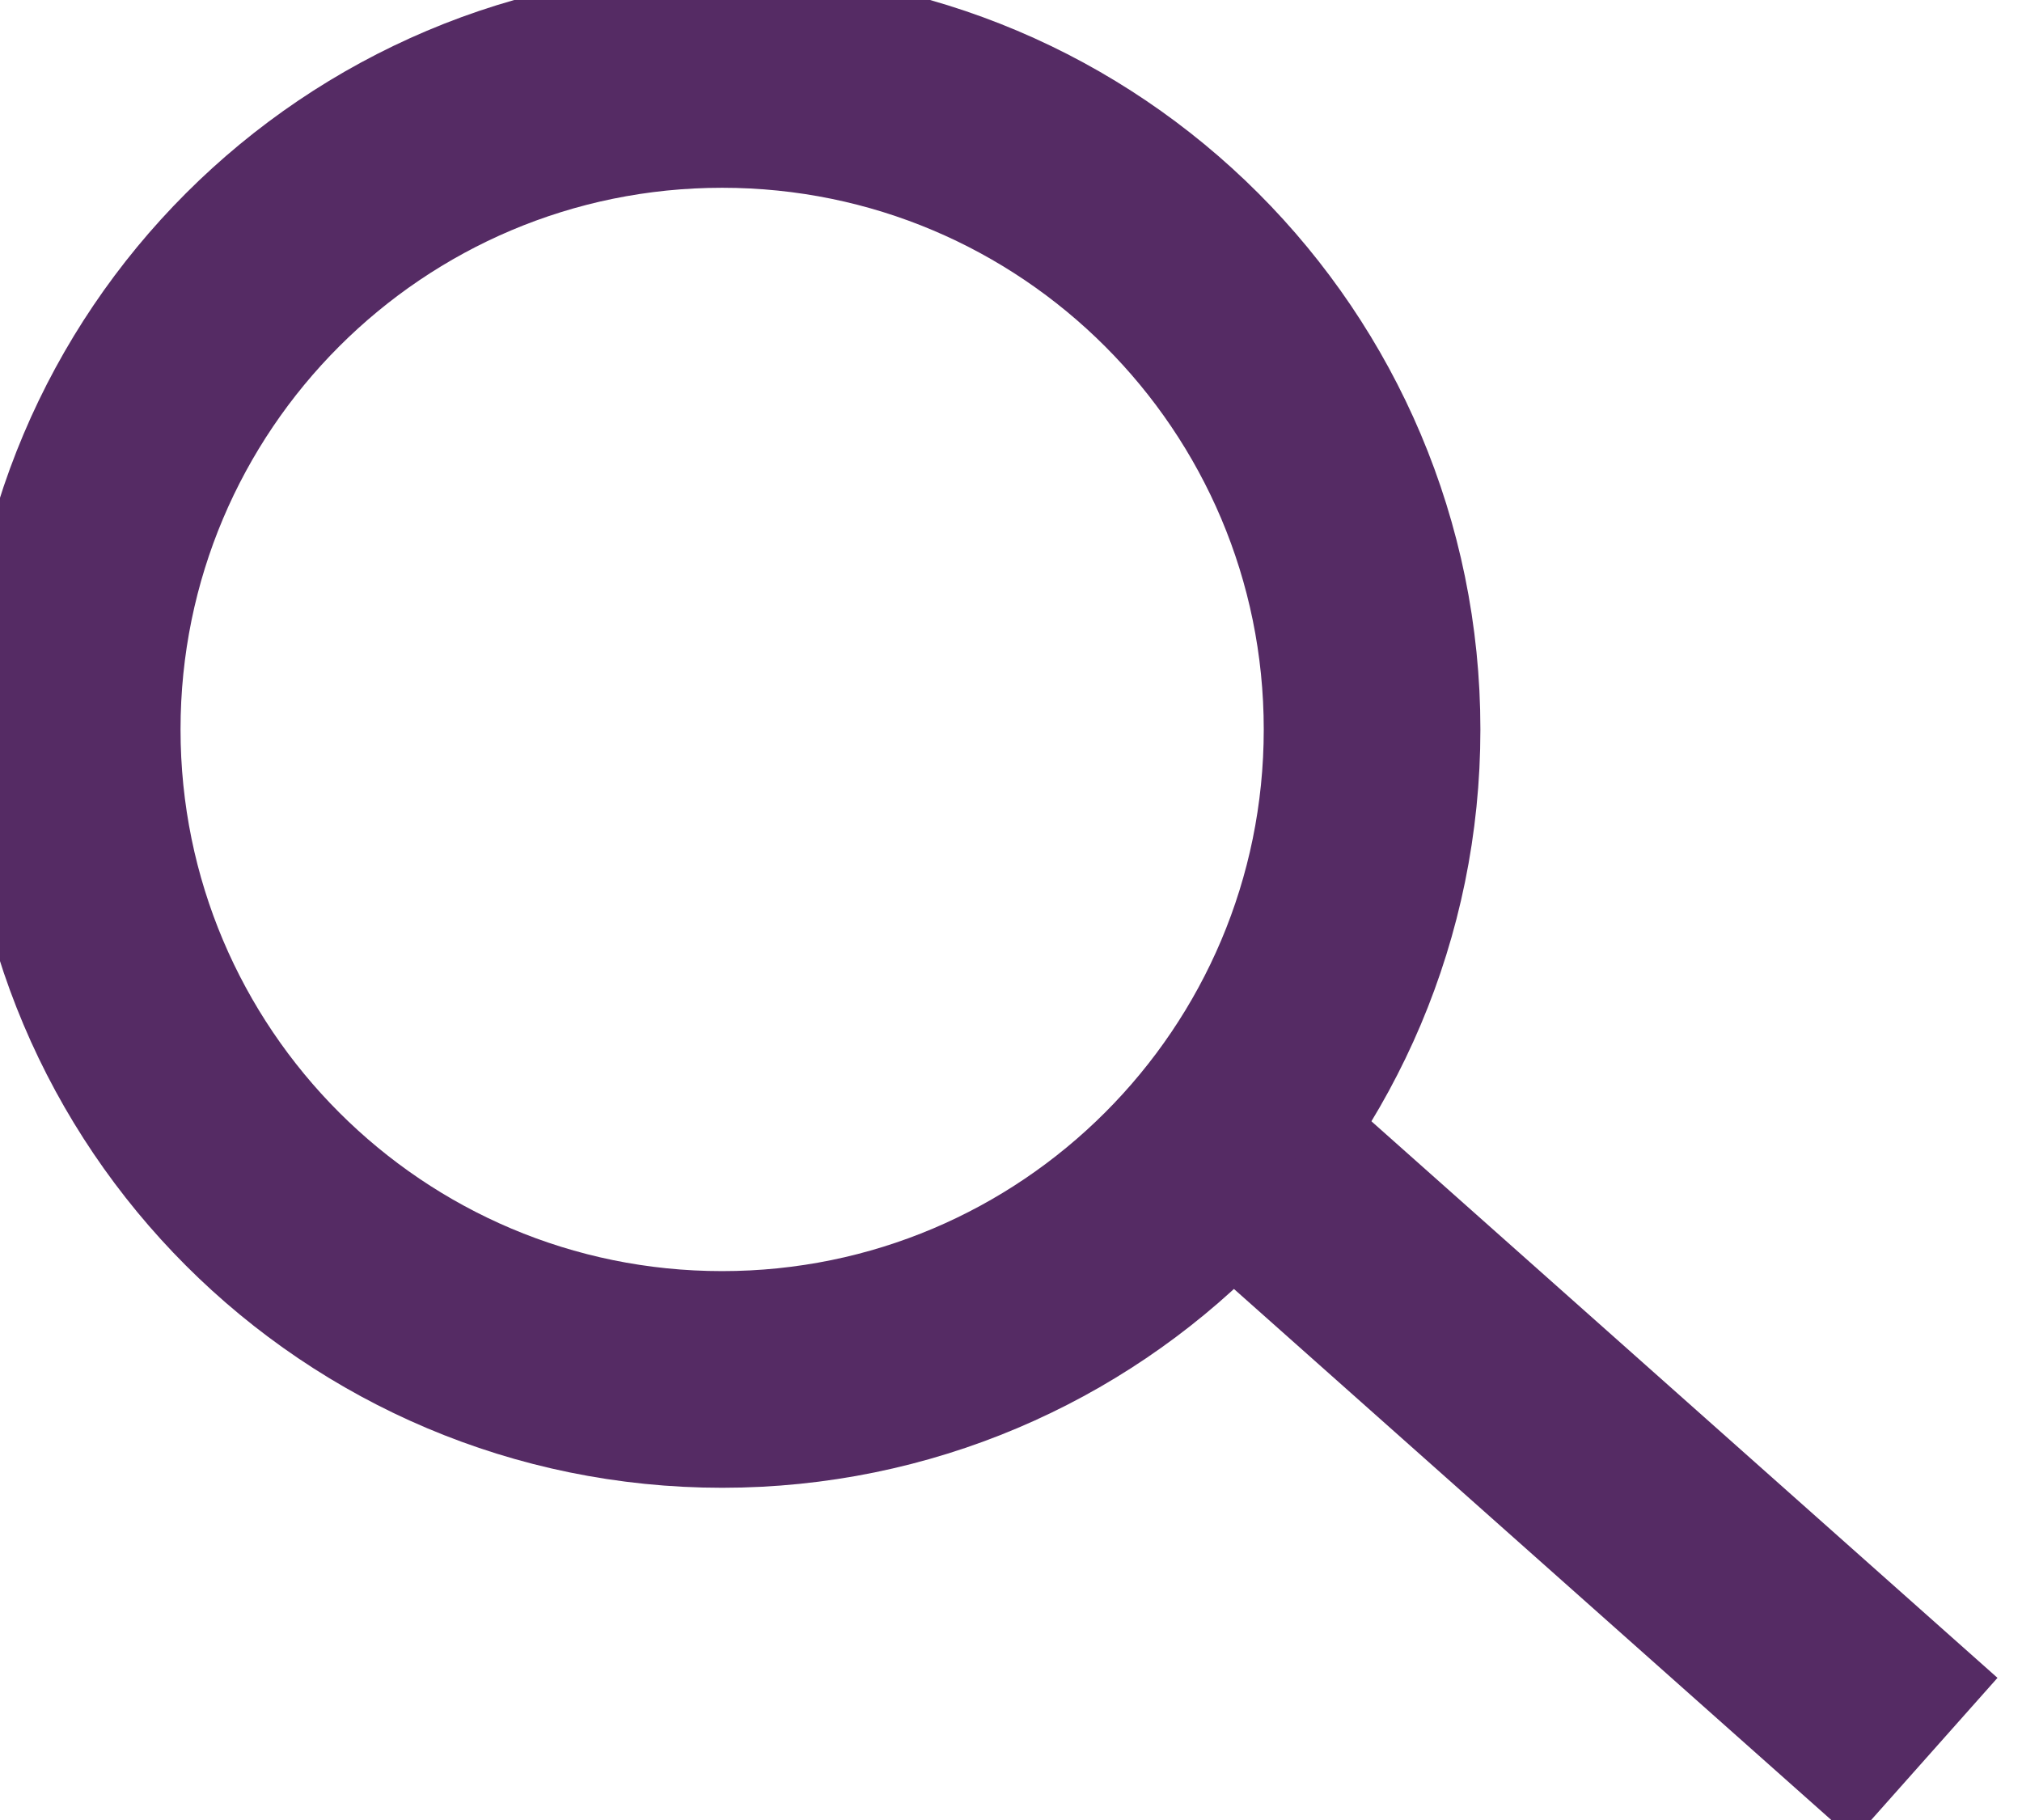
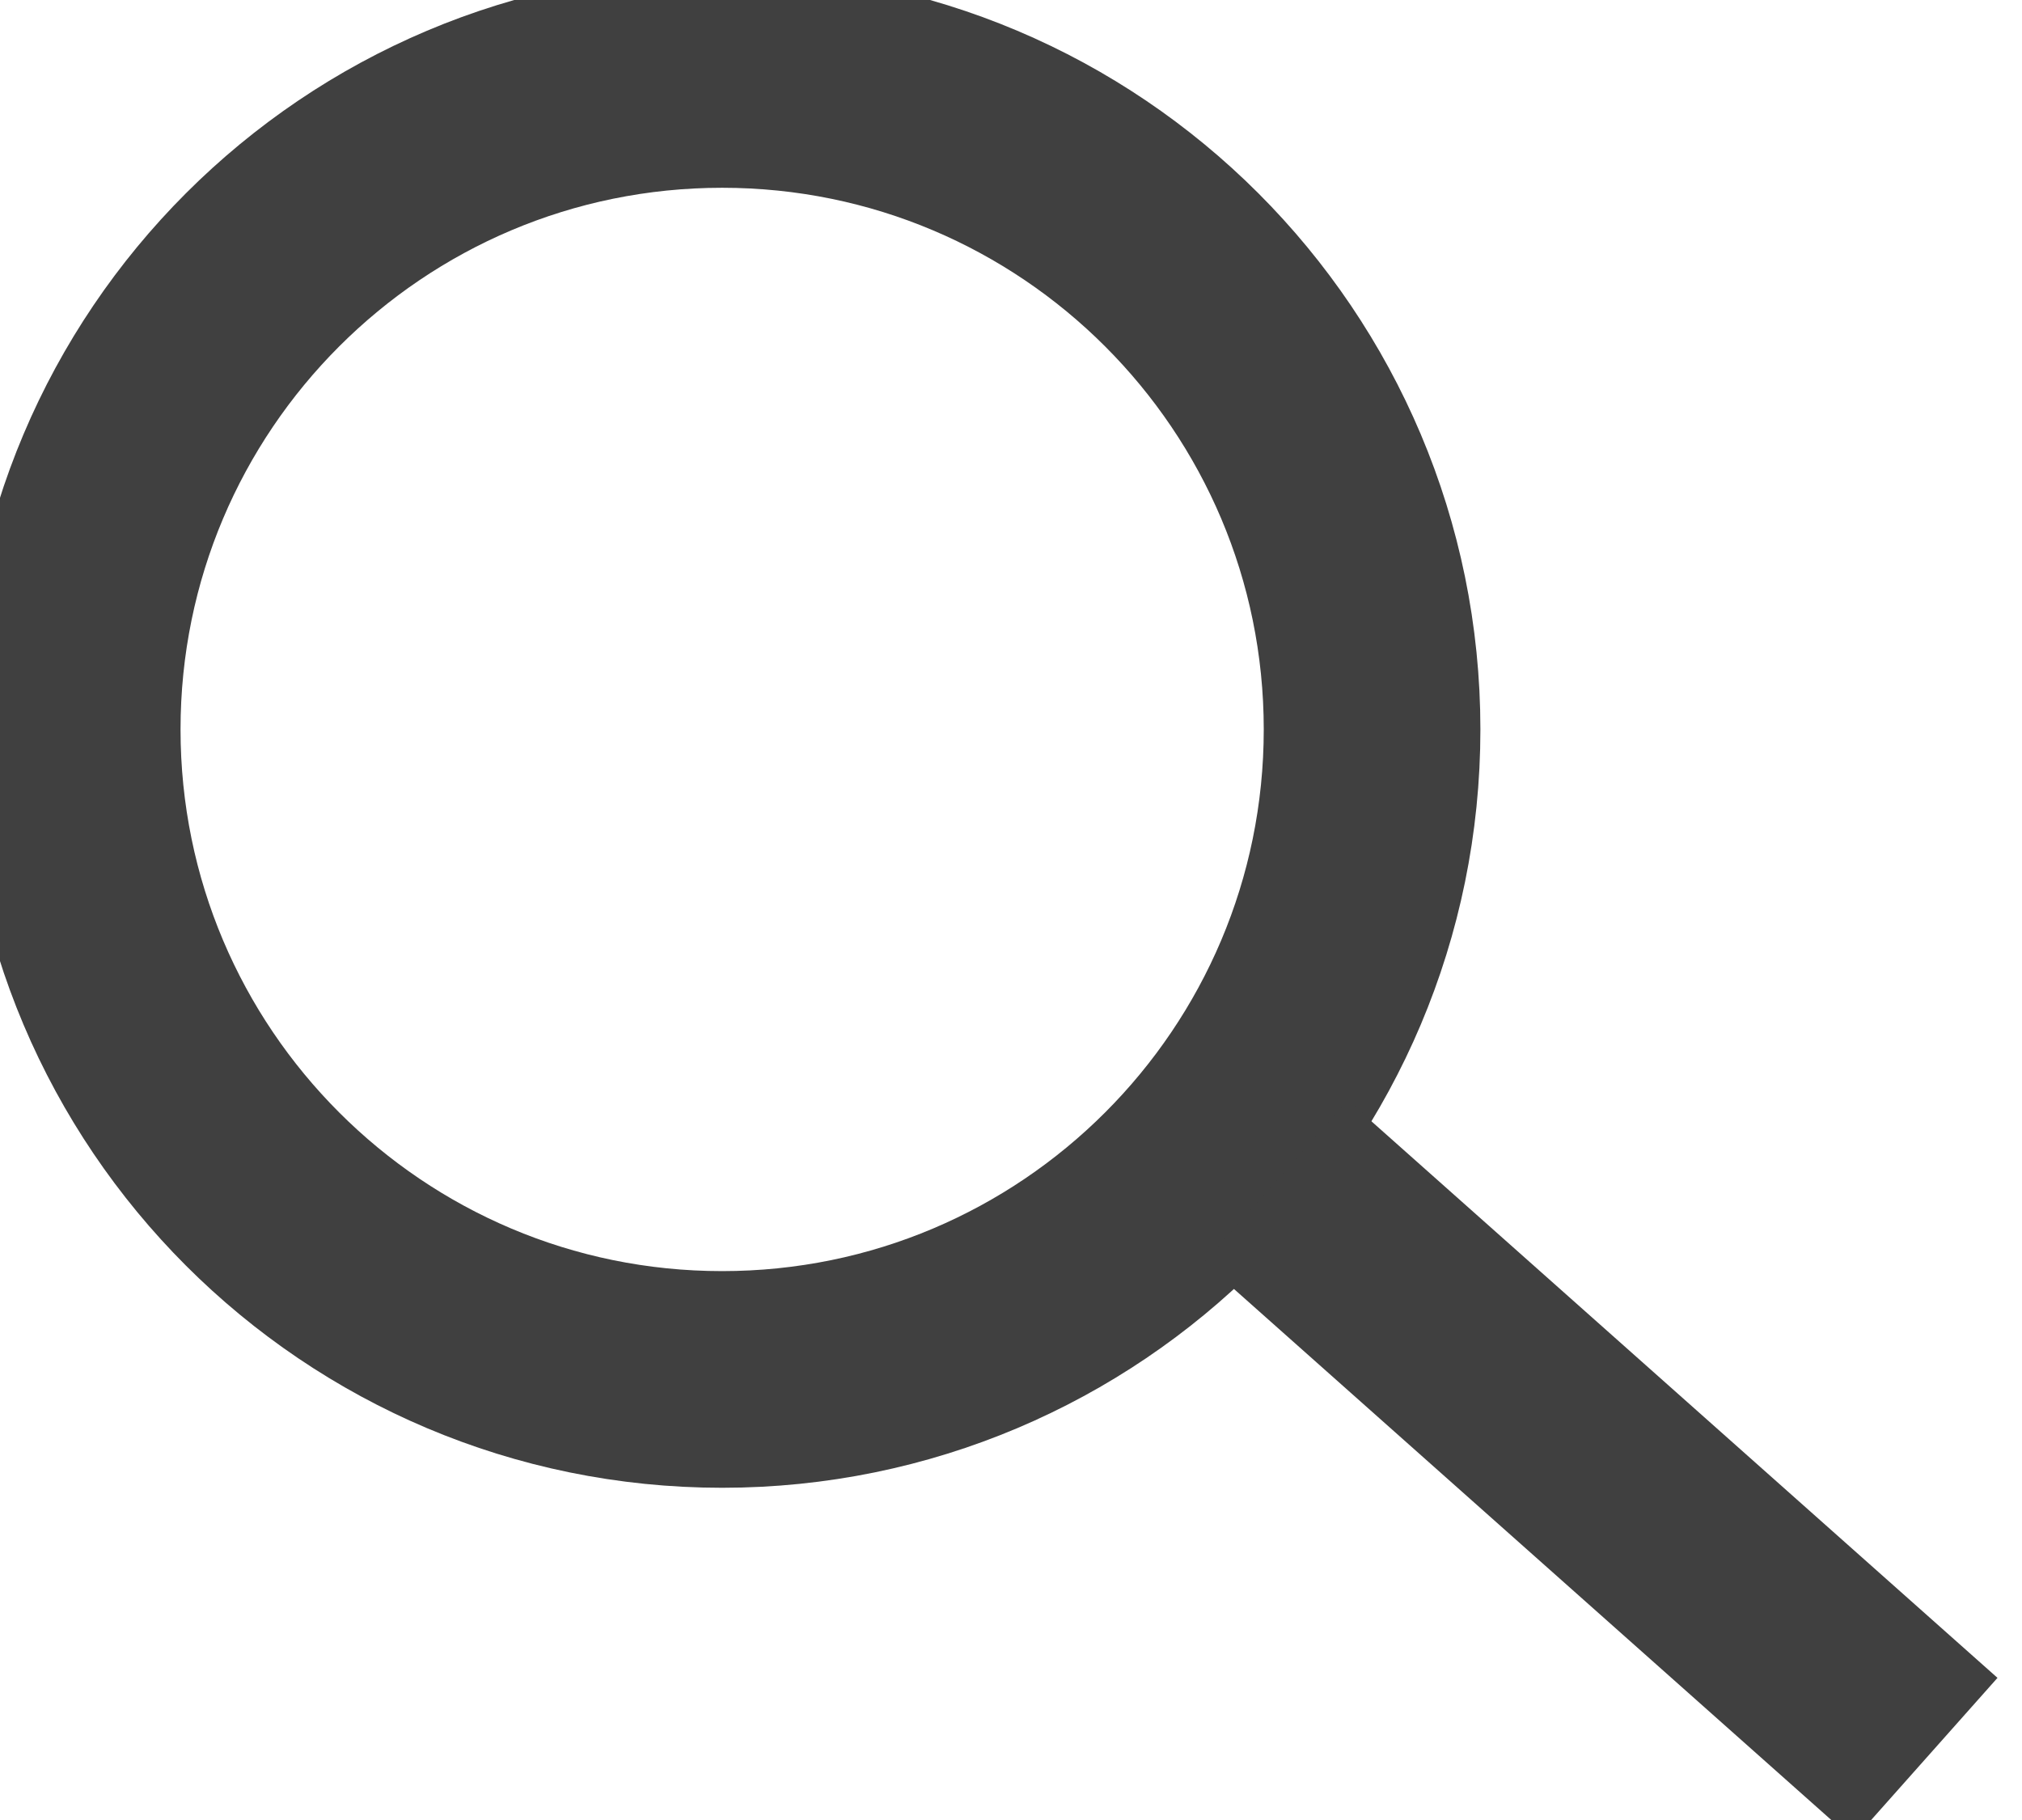
<svg xmlns="http://www.w3.org/2000/svg" width="30" height="27" viewBox="0 0 28 25" fill="none">
-   <circle cx="10" cy="10" r="9" stroke="#552B64" stroke-width="3" />
-   <line x1="17.664" y1="16.253" x2="26.664" y2="24.253" stroke="#552B64" stroke-width="3" />
+   <circle cx="10" cy="10" r="9" stroke="#404040" stroke-width="3" />
+   <line x1="17.664" y1="16.253" x2="26.664" y2="24.253" stroke="#404040" stroke-width="3" />
</svg>
